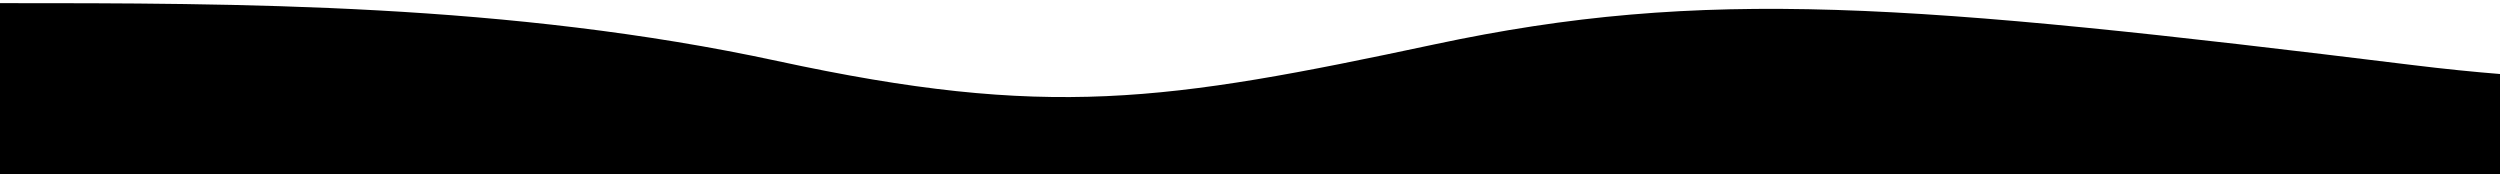
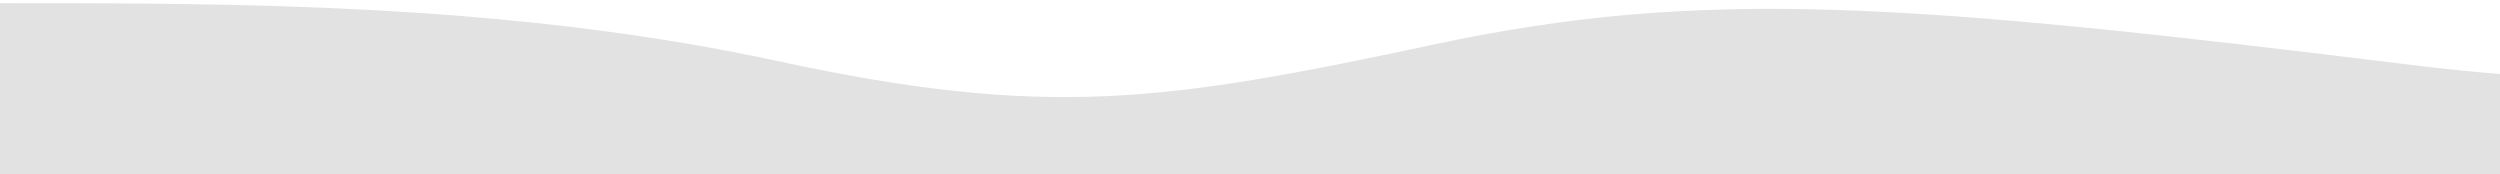
<svg xmlns="http://www.w3.org/2000/svg" class="wave-1hkxOo" version="1.1" viewBox="0 0 1440 100" preserveAspectRatio="none">
-   <path class="wavePath-haxJK1 animationPaused-2hZ4IO" d="M826.337,25.54 C670.97,58.656 603.696,68.787 447.802,35.144 C293.343,1.811 137.334,1.811 0,1.811 L0,150 L1920,150 L1920,1.811 C1739.535,-16.685 1679.864,73.161 1389.783,37.486 C1099.701,1.811 981.705,-7.577 826.337,25.54 Z" fill="currentColor" />
+   <path class="wavePath-haxJK1 animationPaused-2hZ4IO" d="M826.337,25.54 C670.97,58.656 603.696,68.787 447.802,35.144 C293.343,1.811 137.334,1.811 0,1.811 L0,150 L1920,150 L1920,1.811 C1739.535,-16.685 1679.864,73.161 1389.783,37.486 C1099.701,1.811 981.705,-7.577 826.337,25.54 Z" fill="rgb(226, 226, 226)" />
</svg>
